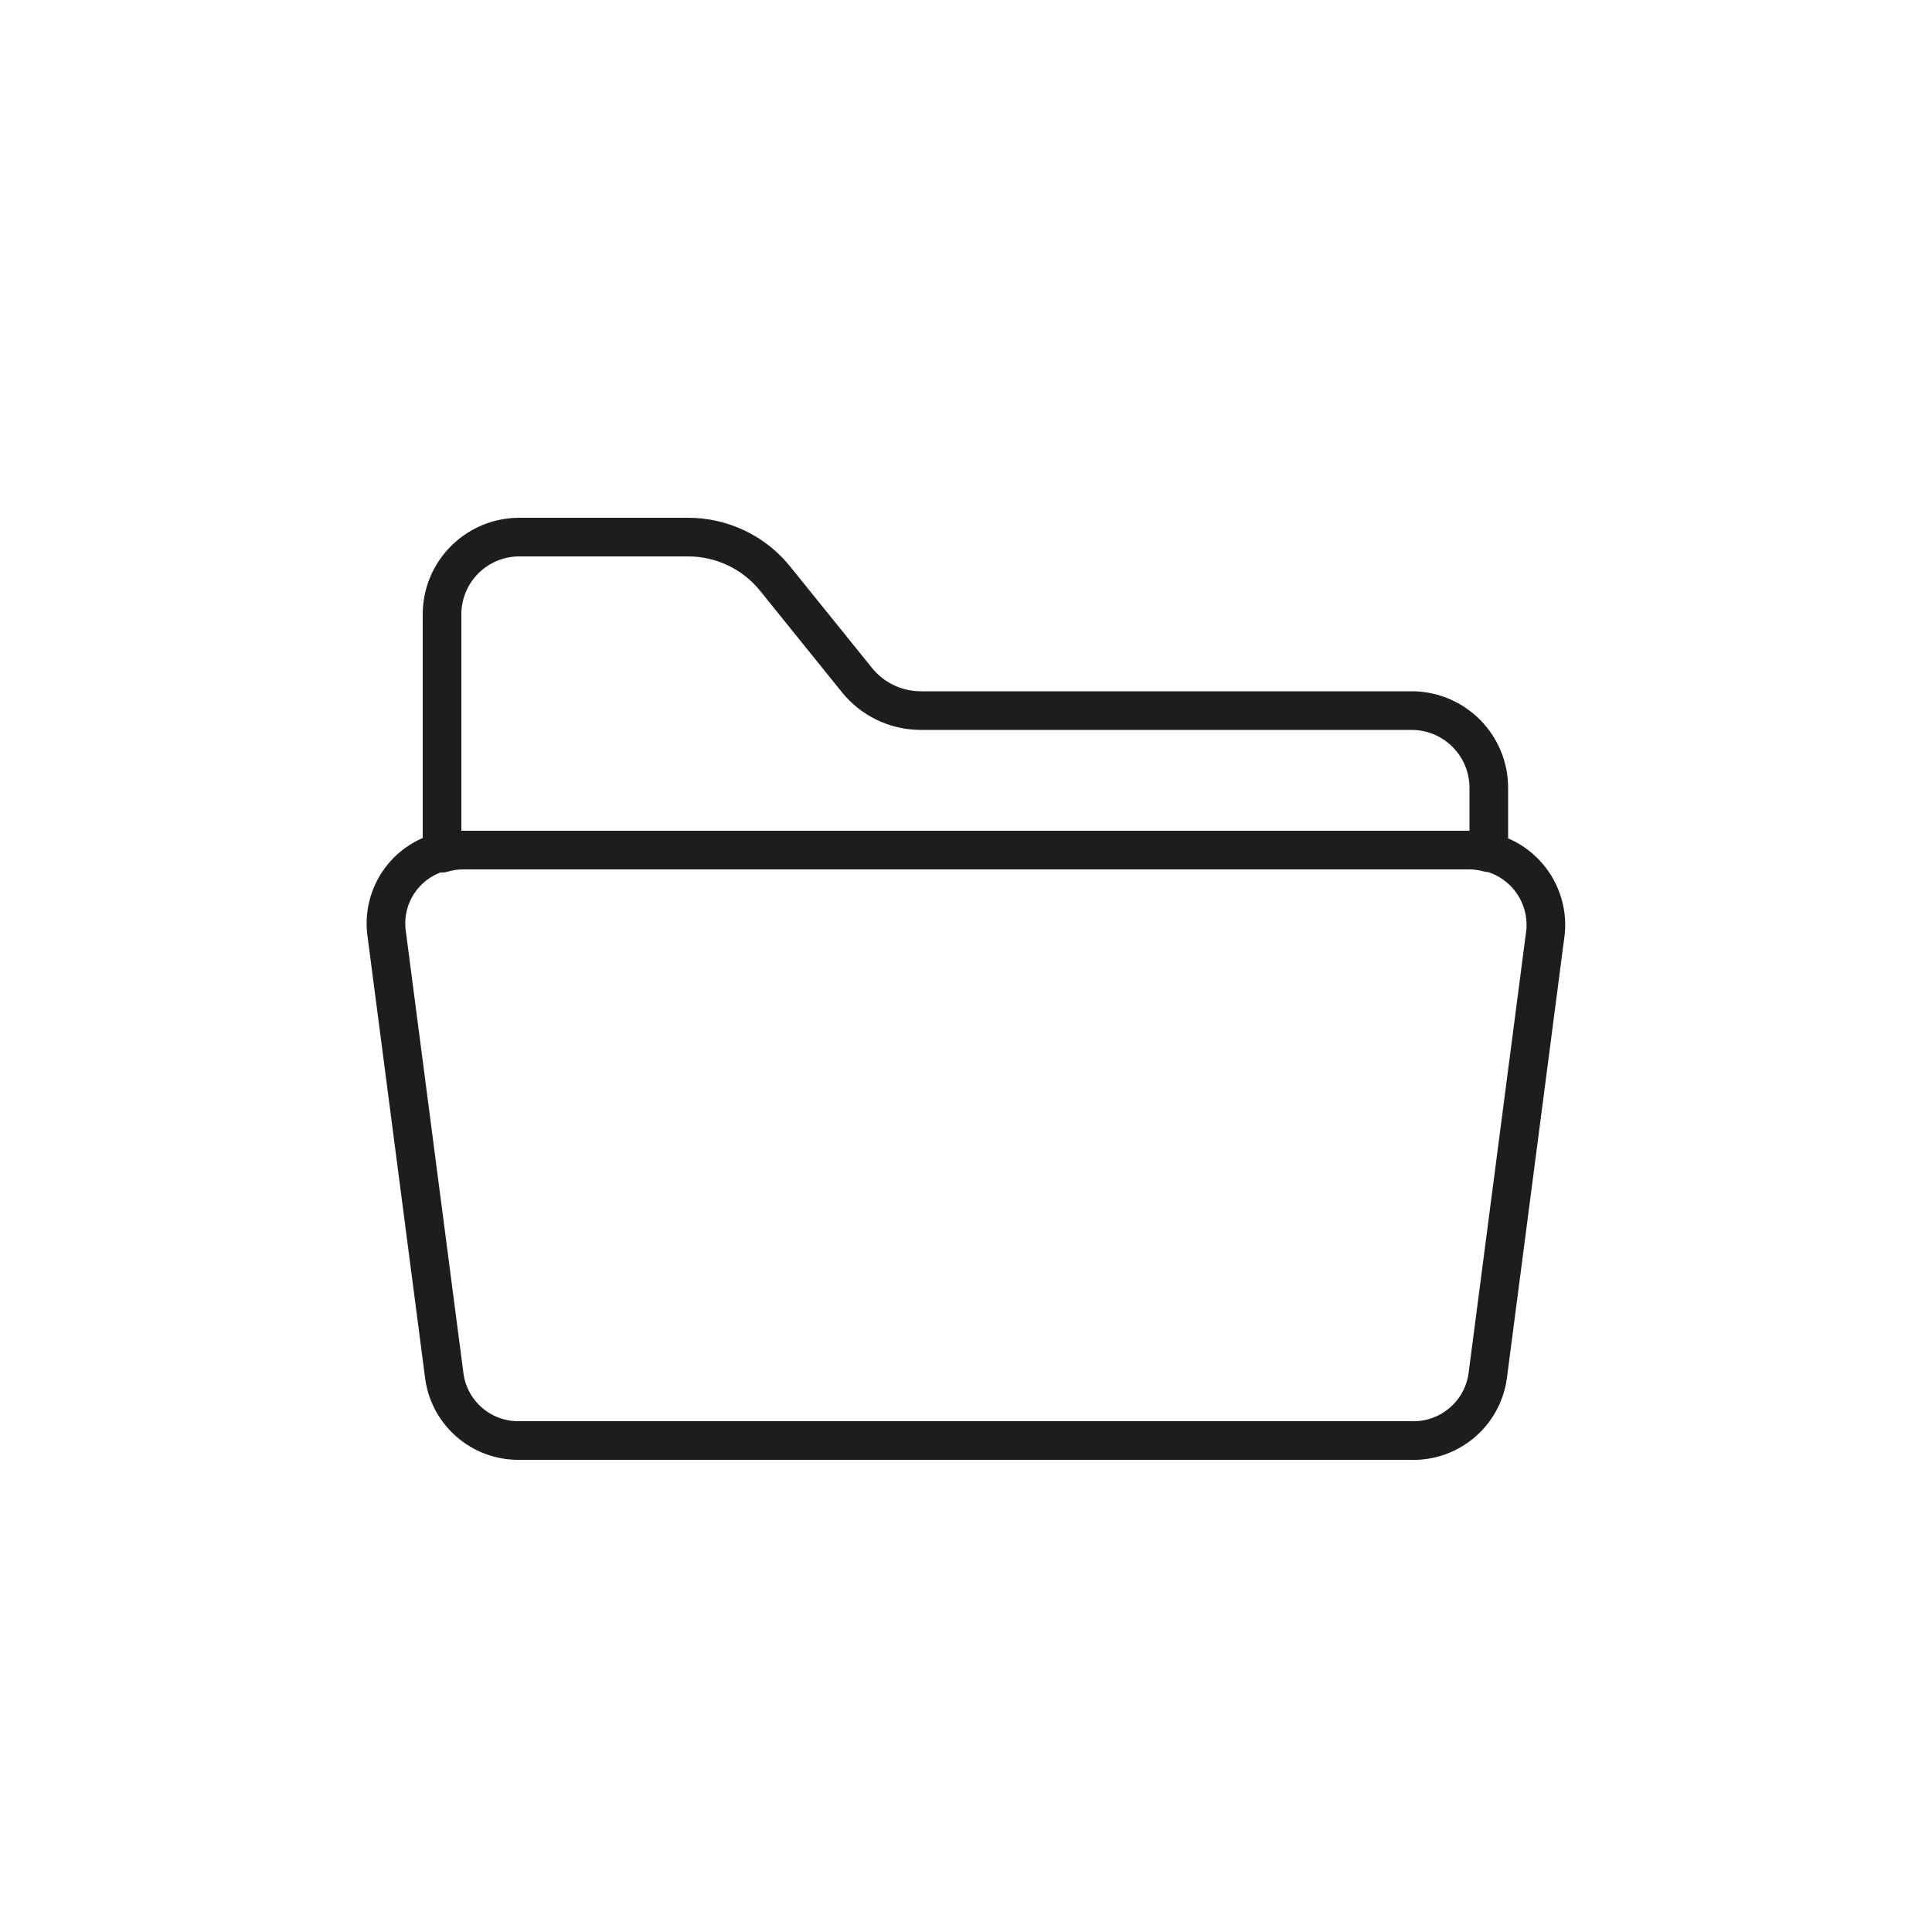
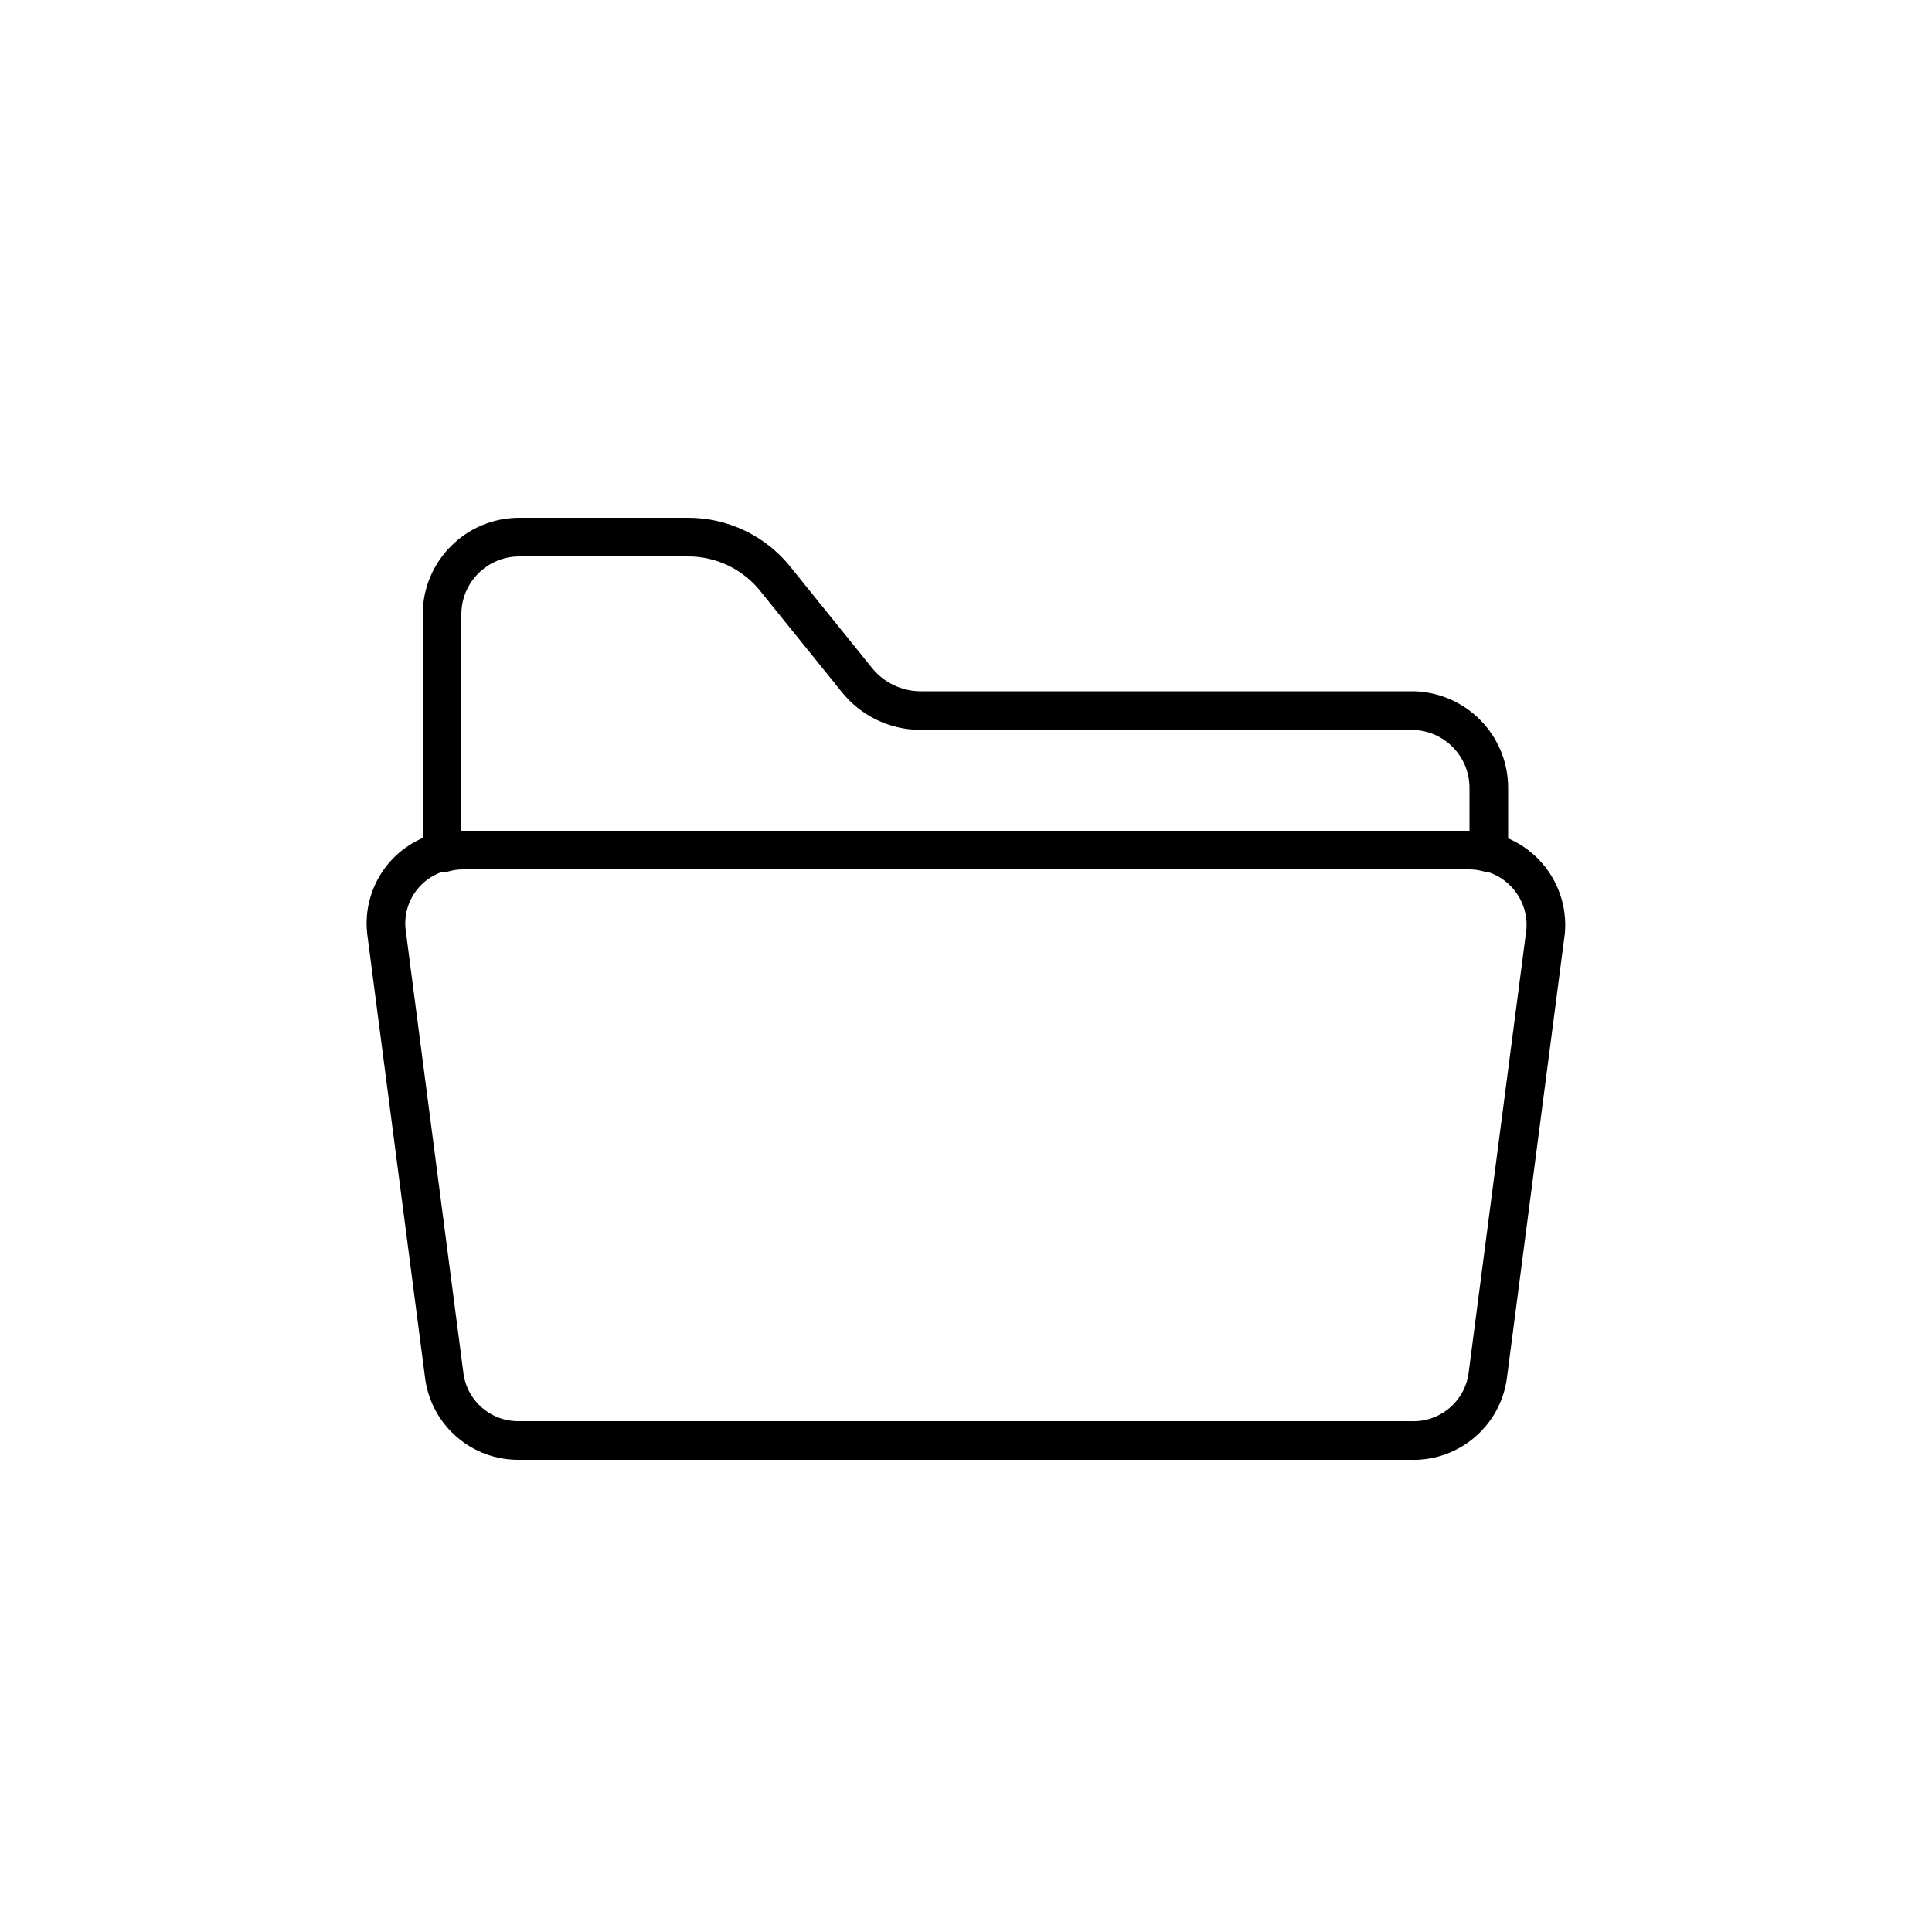
<svg xmlns="http://www.w3.org/2000/svg" id="Livello_1" data-name="Livello 1" viewBox="0 0 50 50">
  <defs>
-     <style>.cls-1{fill:none;stroke:#1d1d1b;stroke-linejoin:round;}</style>
+     <style>.cls-1{fill:none;stroke:#000;stroke-linejoin:round;}</style>
  </defs>
  <path class="cls-1" d="M40,24.11,38.5,35.62a1.94,1.94,0,0,1-2,1.66H13.44a1.93,1.93,0,0,1-1.94-1.66L10,24.11a1.91,1.91,0,0,1,1.42-2.06A1.88,1.88,0,0,1,12,22H38A1.94,1.94,0,0,1,40,24.11Zm-3.41-5.72H23.82a2.12,2.12,0,0,1-1.65-.8L20.08,15a2.89,2.89,0,0,0-2.28-1.1H13.44a2,2,0,0,0-2,2v6.18A1.88,1.88,0,0,1,12,22H38a1.88,1.88,0,0,1,.53.07V20.39A2,2,0,0,0,36.56,18.39Z" />
</svg>
